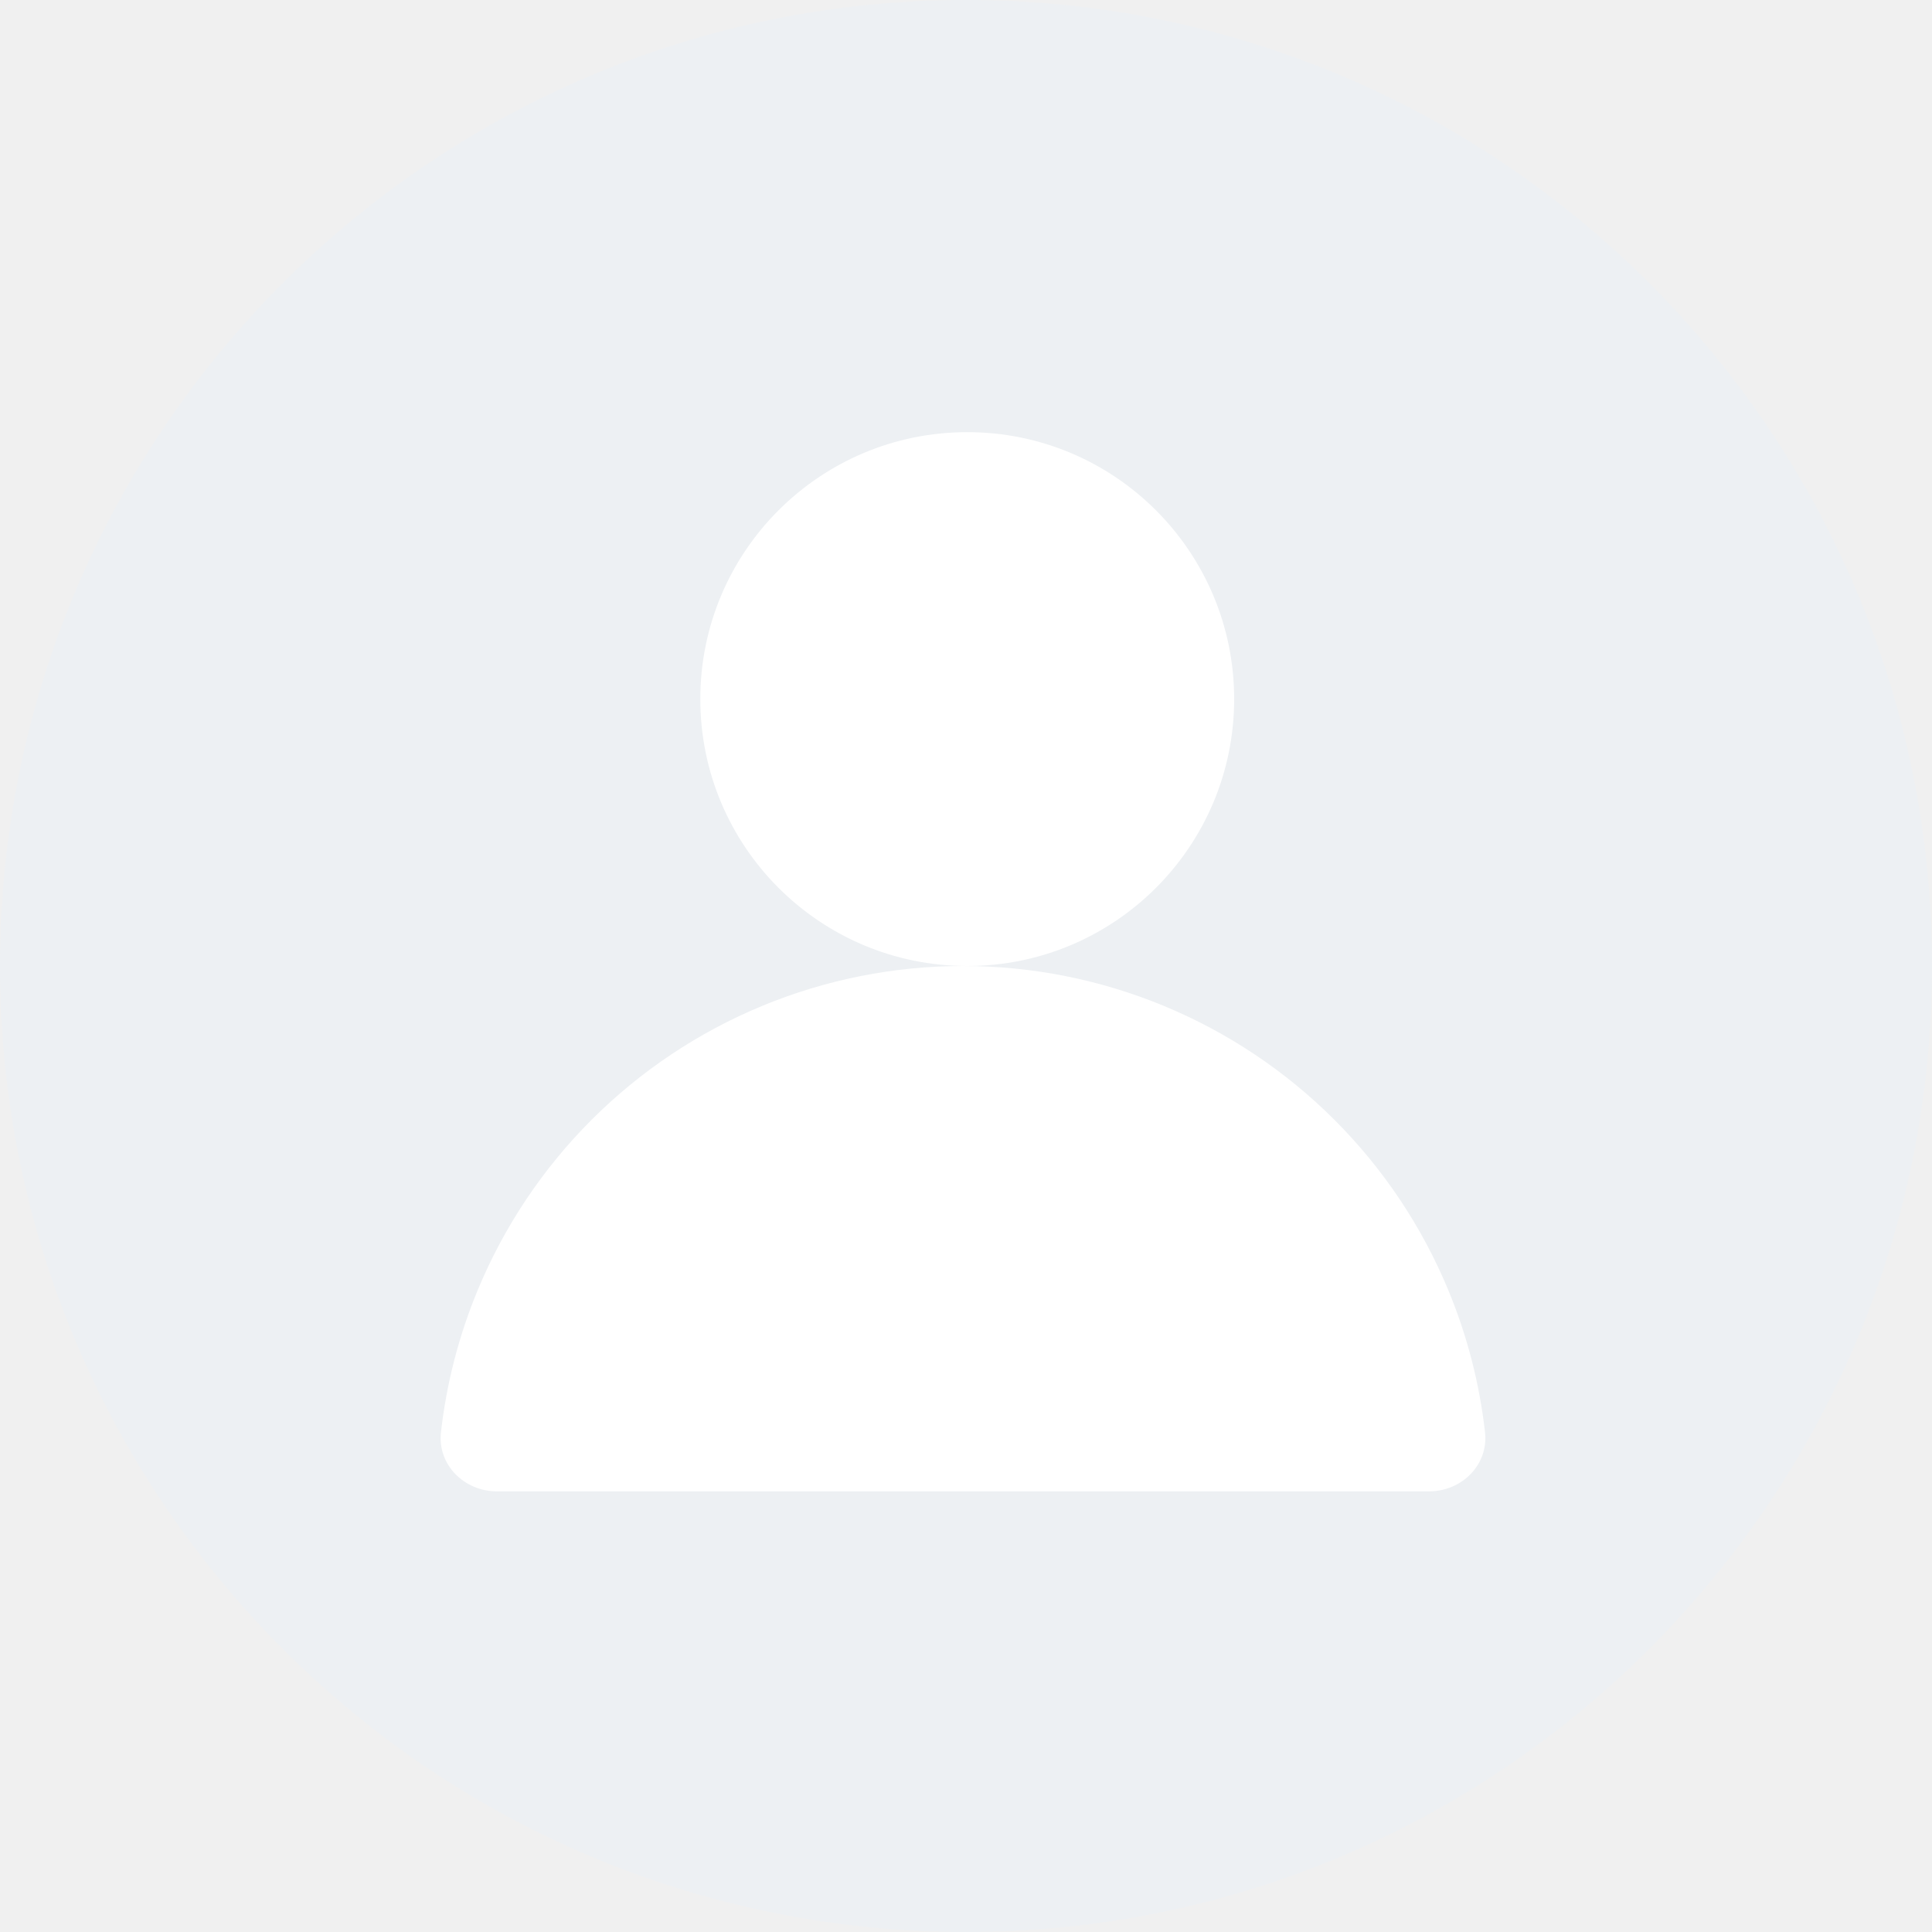
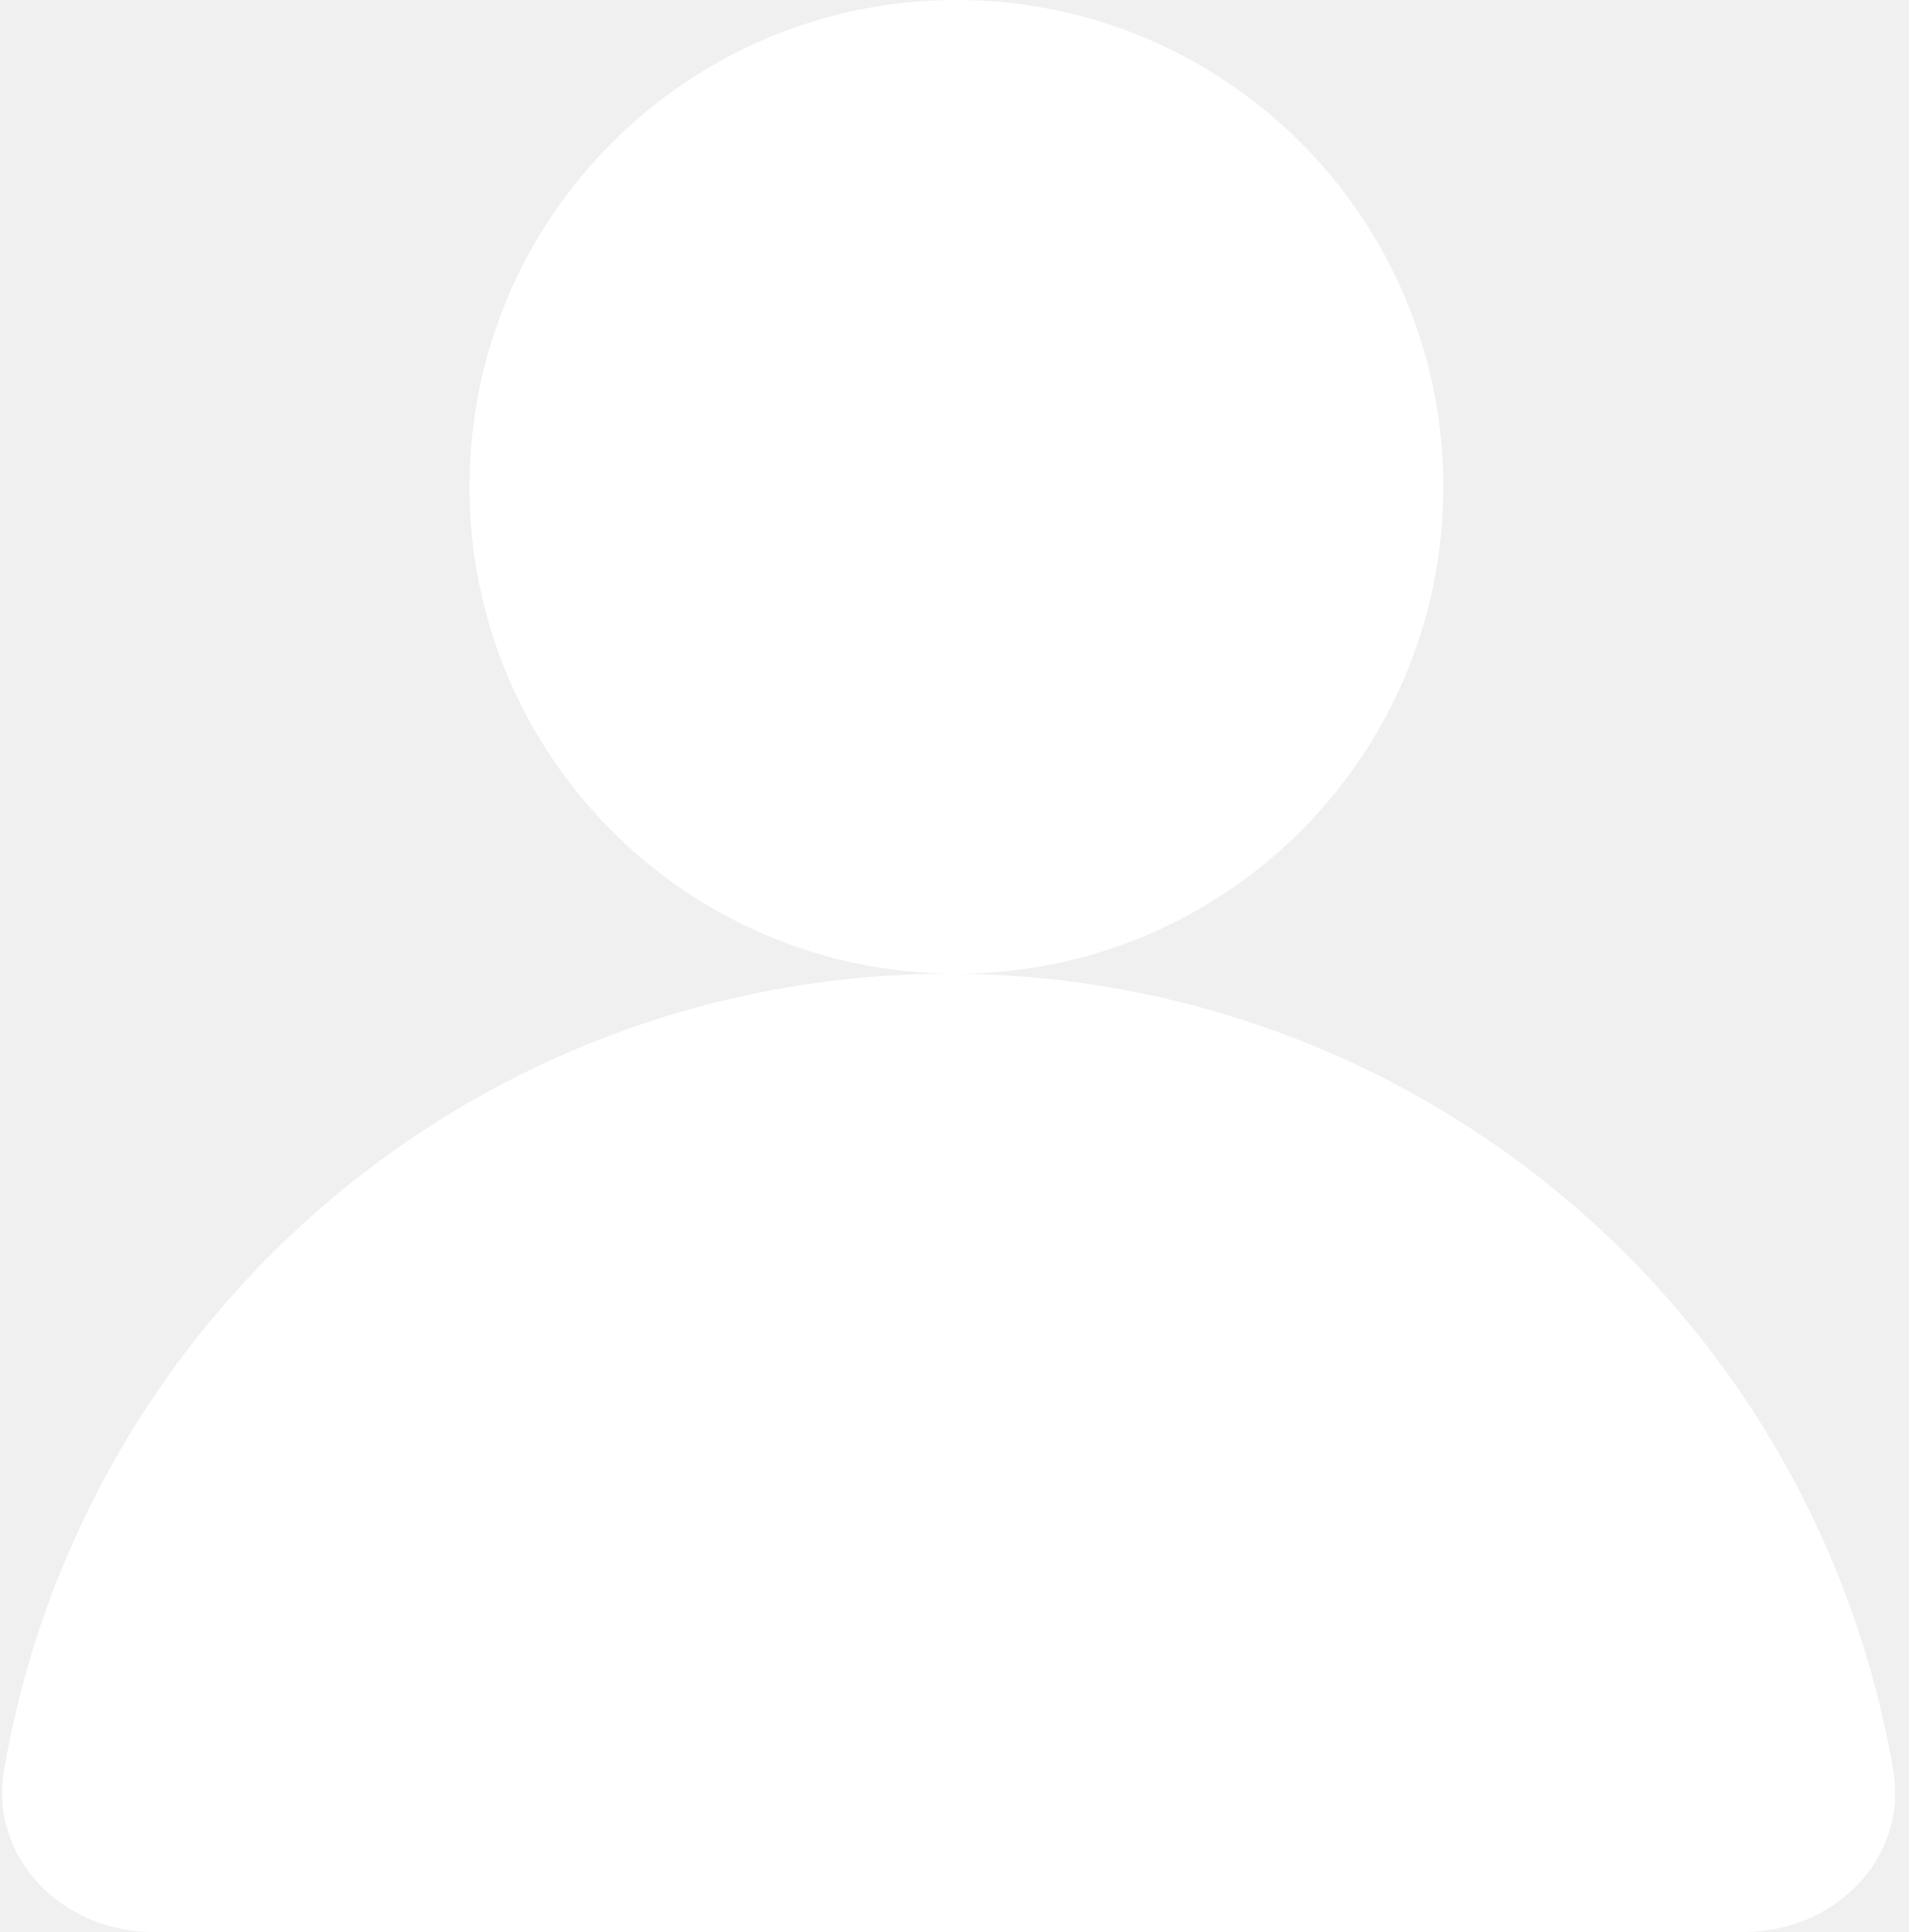
- <svg xmlns="http://www.w3.org/2000/svg" width="228" height="228" viewBox="0 0 228 228" fill="none">
-   <rect width="228" height="228" rx="114" fill="#EDF0F3" />
-   <path d="M113.646 114C121.787 114 129.85 115.604 137.372 118.72C144.894 121.836 151.729 126.402 157.486 132.159C163.244 137.916 167.81 144.751 170.926 152.273C173.147 157.635 174.6 163.271 175.251 169.015C175.687 172.856 172.512 176 168.646 176H58.645C54.779 176 51.605 172.856 52.04 169.015C52.691 163.271 54.144 157.635 56.365 152.273C59.481 144.751 64.048 137.916 69.805 132.159C75.562 126.402 82.397 121.836 89.919 118.72C97.441 115.604 105.504 114 113.646 114ZM114.146 51C131.543 51 145.646 65.103 145.646 82.5C145.646 99.897 131.543 114 114.146 114C96.749 114 82.645 99.897 82.645 82.5C82.645 65.103 96.749 51 114.146 51Z" fill="white" />
+ <svg xmlns="http://www.w3.org/2000/svg" width="82" height="83" viewBox="0 0 82 83" fill="none">
+   <path d="M40.751 41.831C46.157 41.831 51.51 42.896 56.504 44.965C61.499 47.034 66.038 50.067 69.861 53.89C73.683 57.712 76.716 62.251 78.785 67.245C79.958 70.078 80.808 73.026 81.325 76.033C81.979 79.843 78.784 83 74.918 83H6.583C2.717 83 -0.479 79.843 0.175 76.033C0.692 73.026 1.542 70.078 2.715 67.245C4.784 62.25 7.817 57.712 11.64 53.89C15.463 50.067 20.001 47.034 24.996 44.965C29.99 42.896 35.344 41.831 40.751 41.831ZM41.084 0C52.635 7.83426e-05 61.999 9.364 61.999 20.916C61.999 32.468 52.635 41.832 41.084 41.832C29.532 41.832 20.168 32.468 20.168 20.916C20.168 9.364 29.532 0 41.084 0Z" fill="white" />
</svg>
